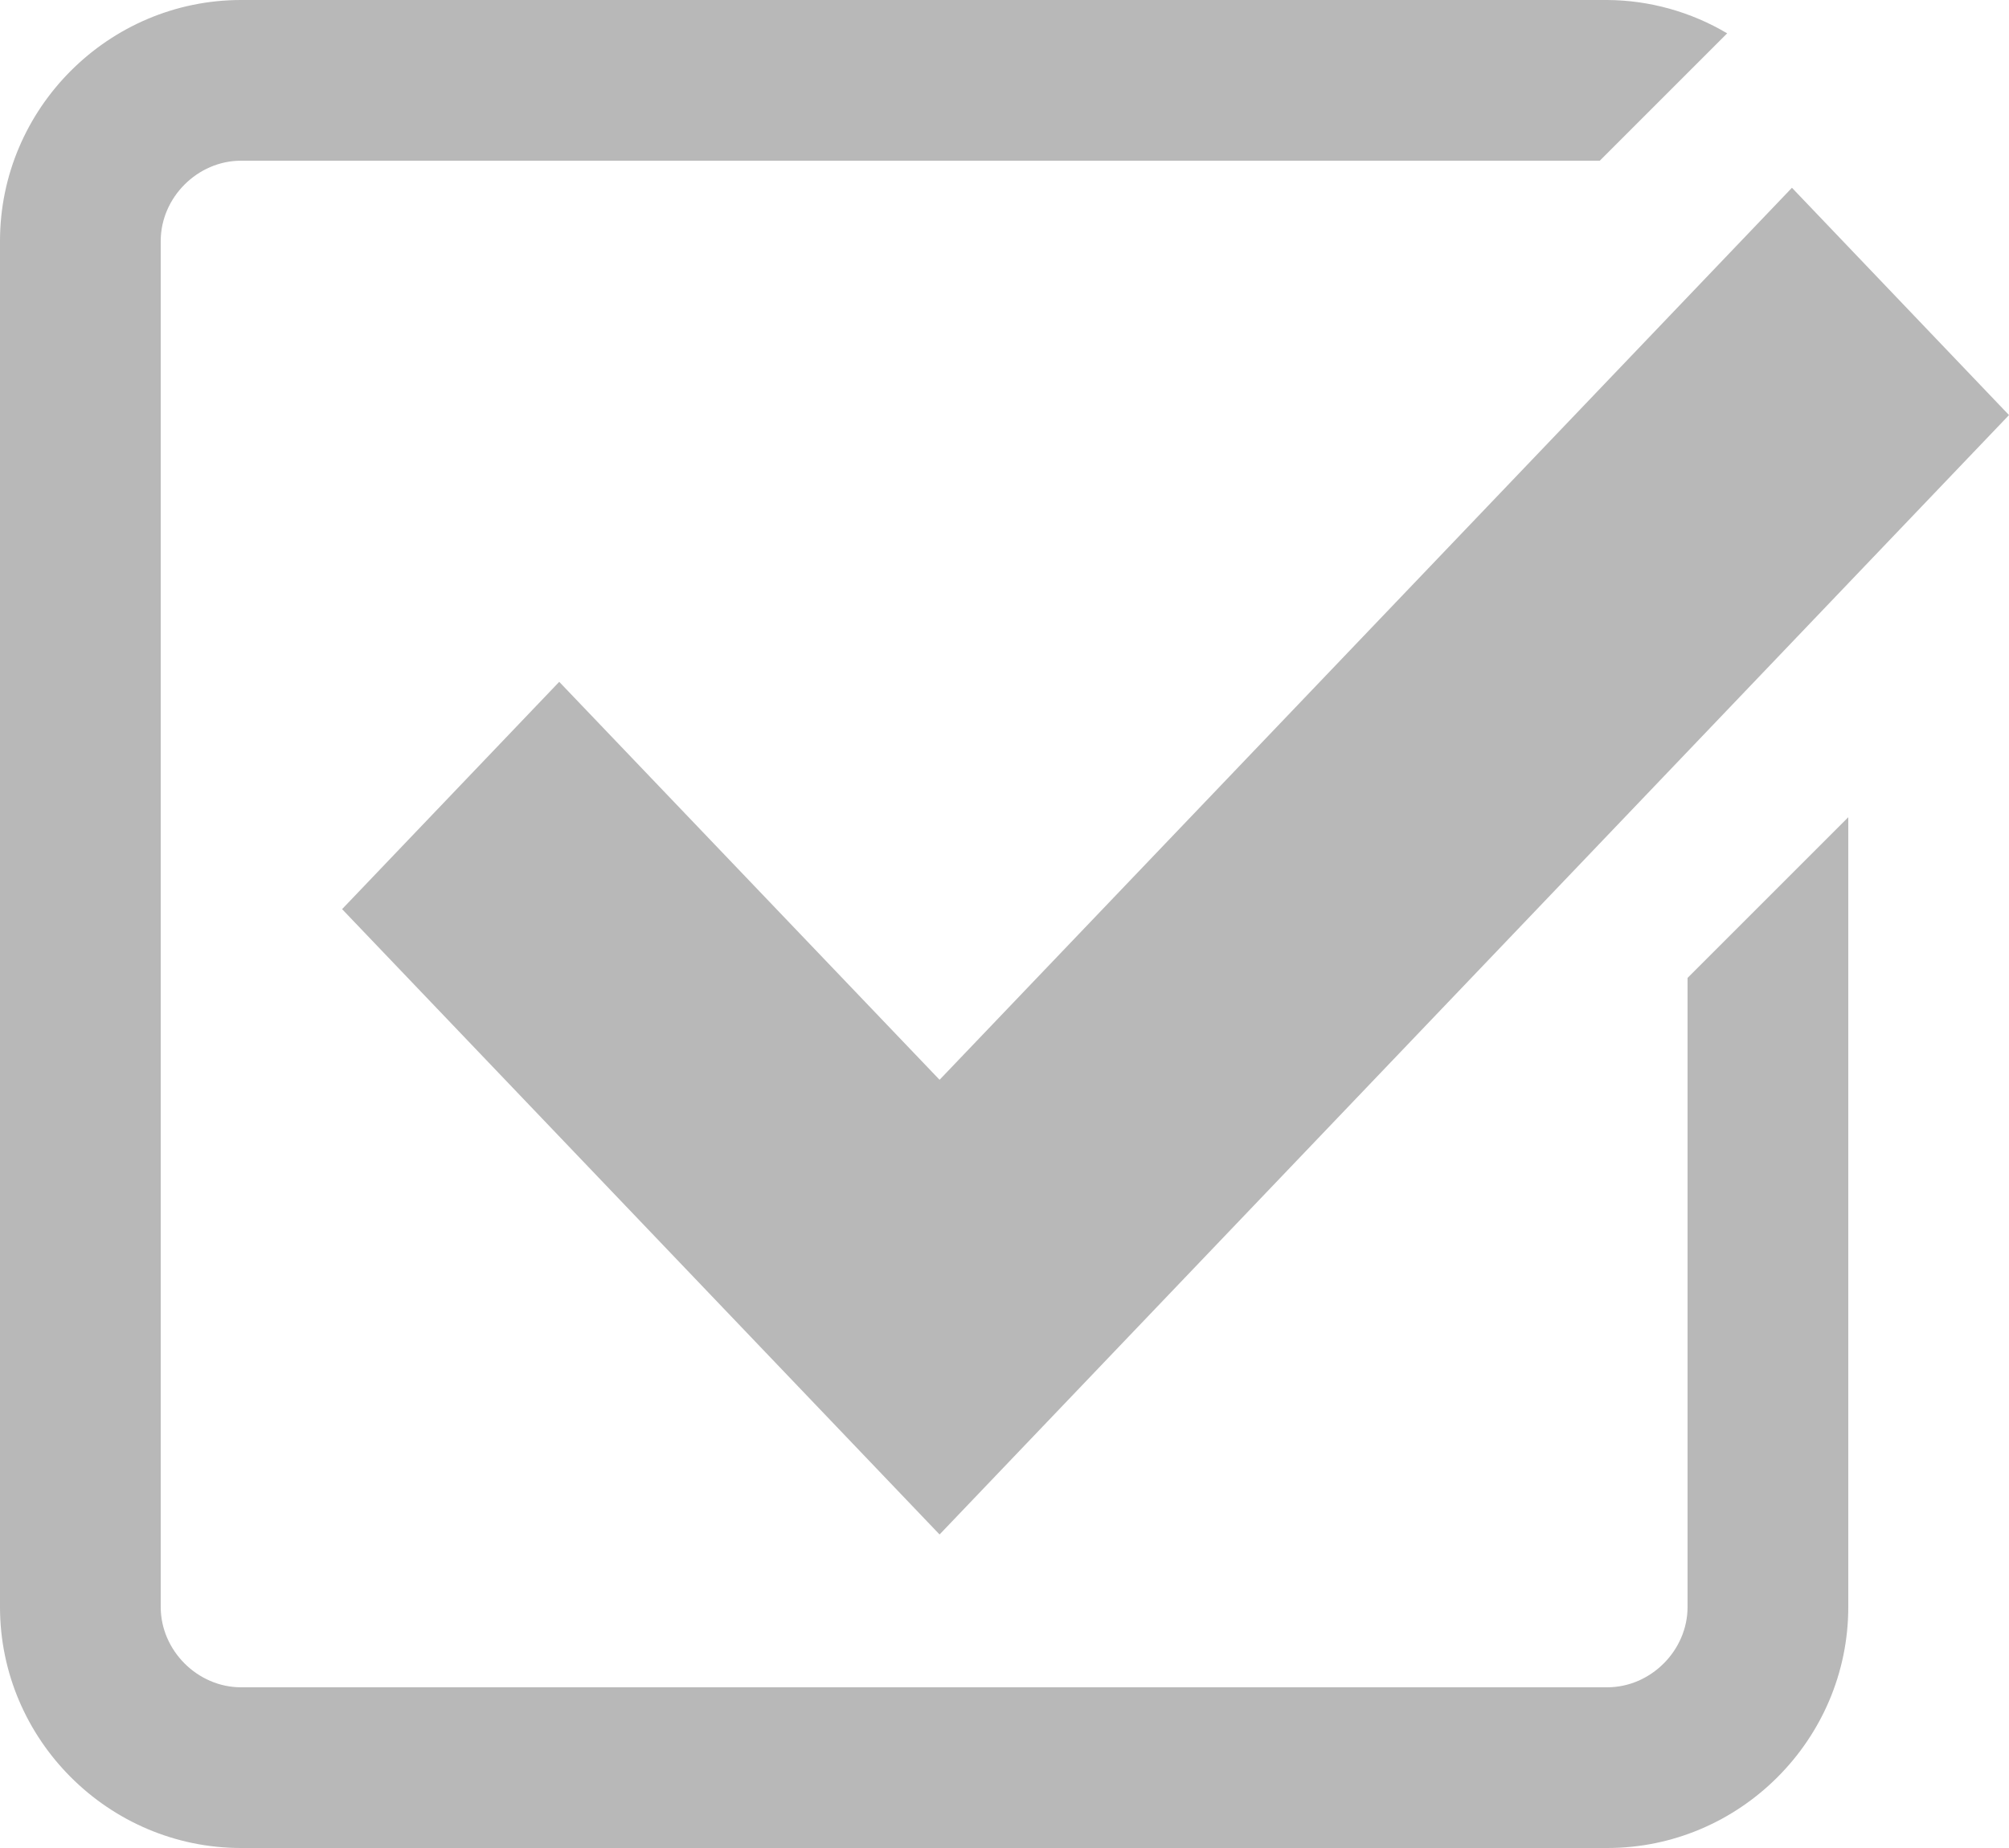
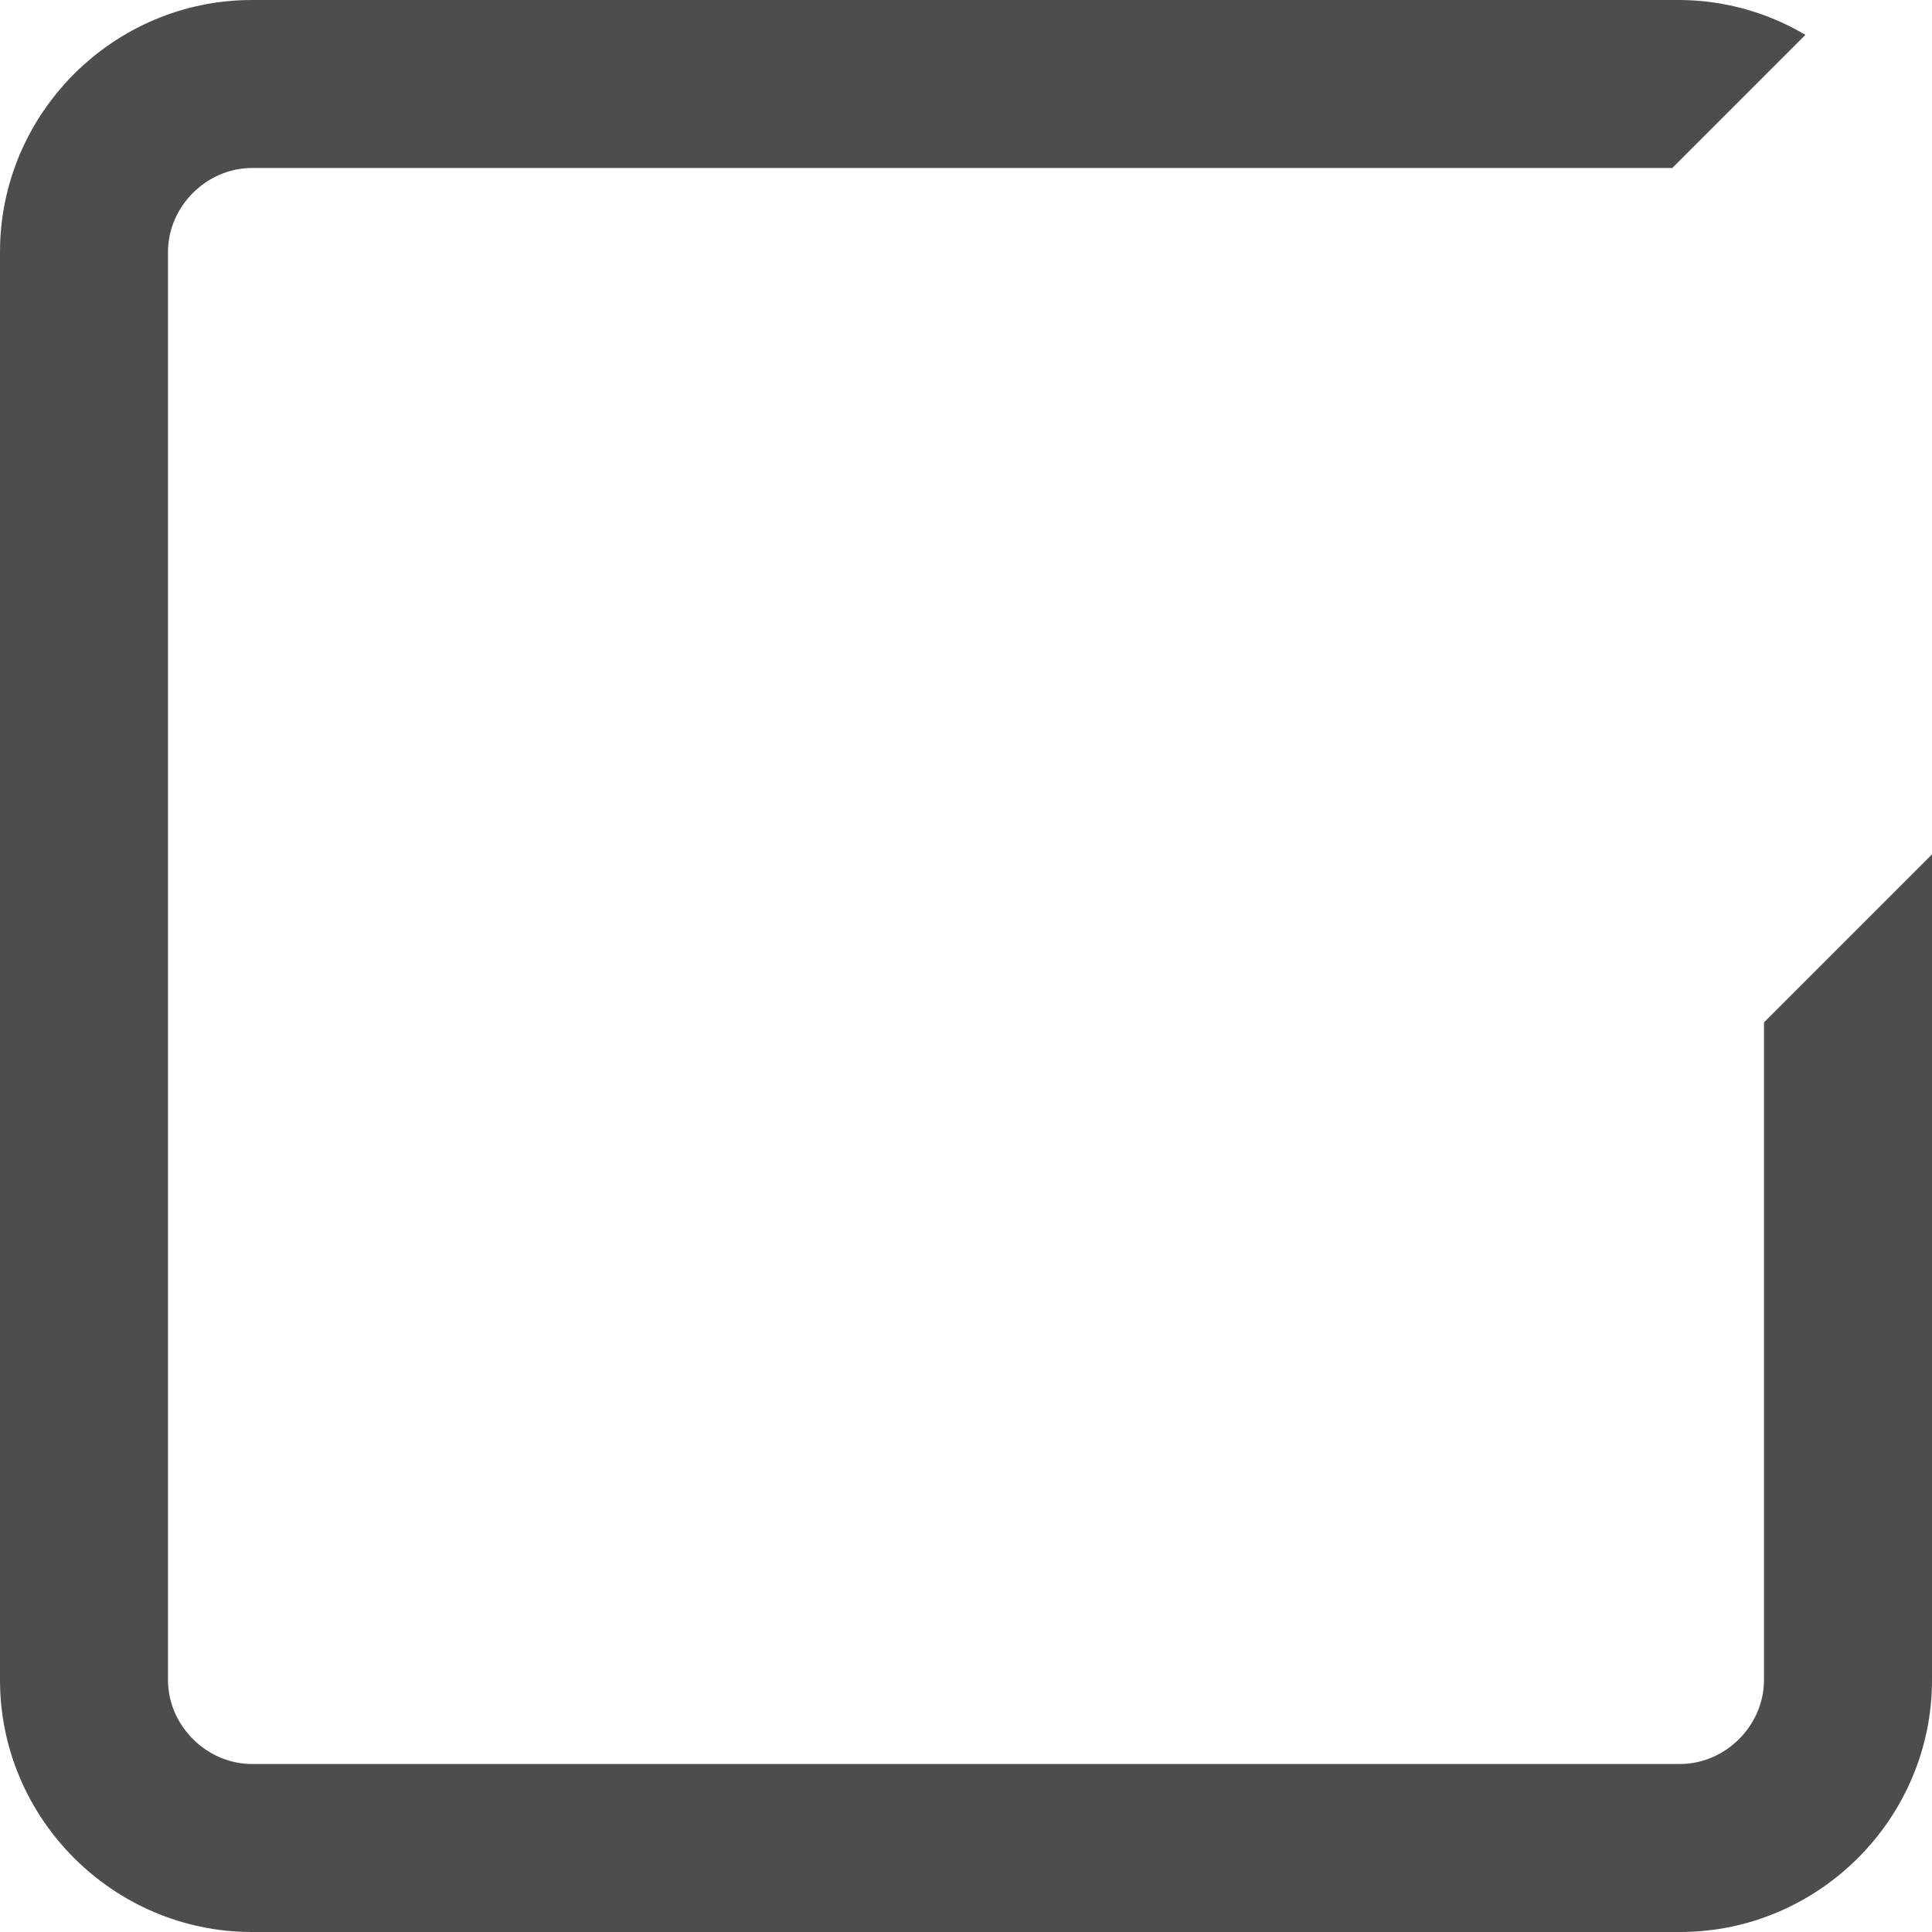
- <svg xmlns="http://www.w3.org/2000/svg" width="25" height="23" viewBox="0 0 25 23" fill="none">
-   <g opacity="0.4">
-     <path d="M6.959 8.486L4.257 11.315L11.692 19.098L25 5.166L22.299 2.337L11.692 13.439L6.959 8.486Z" fill="#4D4D4D" />
-     <path d="M21 20C21 20.542 20.542 21 20 21H3C2.458 21 2 20.542 2 20V3C2 2.458 2.458 2 3 2H19.908L21.493 0.415C21.041 0.147 20.526 0.003 20 0H3C1.35 0 0 1.35 0 3V20C0 21.65 1.35 23 3 23H20C21.65 23 23 21.65 23 20V10.171L21 12.171V20Z" fill="#4D4D4D" />
-   </g>
+ <svg xmlns="http://www.w3.org/2000/svg" width="23" height="23" viewBox="0 0 23 23" fill="none">
+   <path d="M21 20C21 20.542 20.542 21 20 21H3C2.458 21 2 20.542 2 20V3C2 2.458 2.458 2 3 2H19.908L21.493 0.415C21.041 0.147 20.526 0.003 20 0H3C1.35 0 0 1.35 0 3V20C0 21.65 1.35 23 3 23H20C21.65 23 23 21.65 23 20V10.171L21 12.171V20Z" fill="#4D4D4D" />
</svg>
